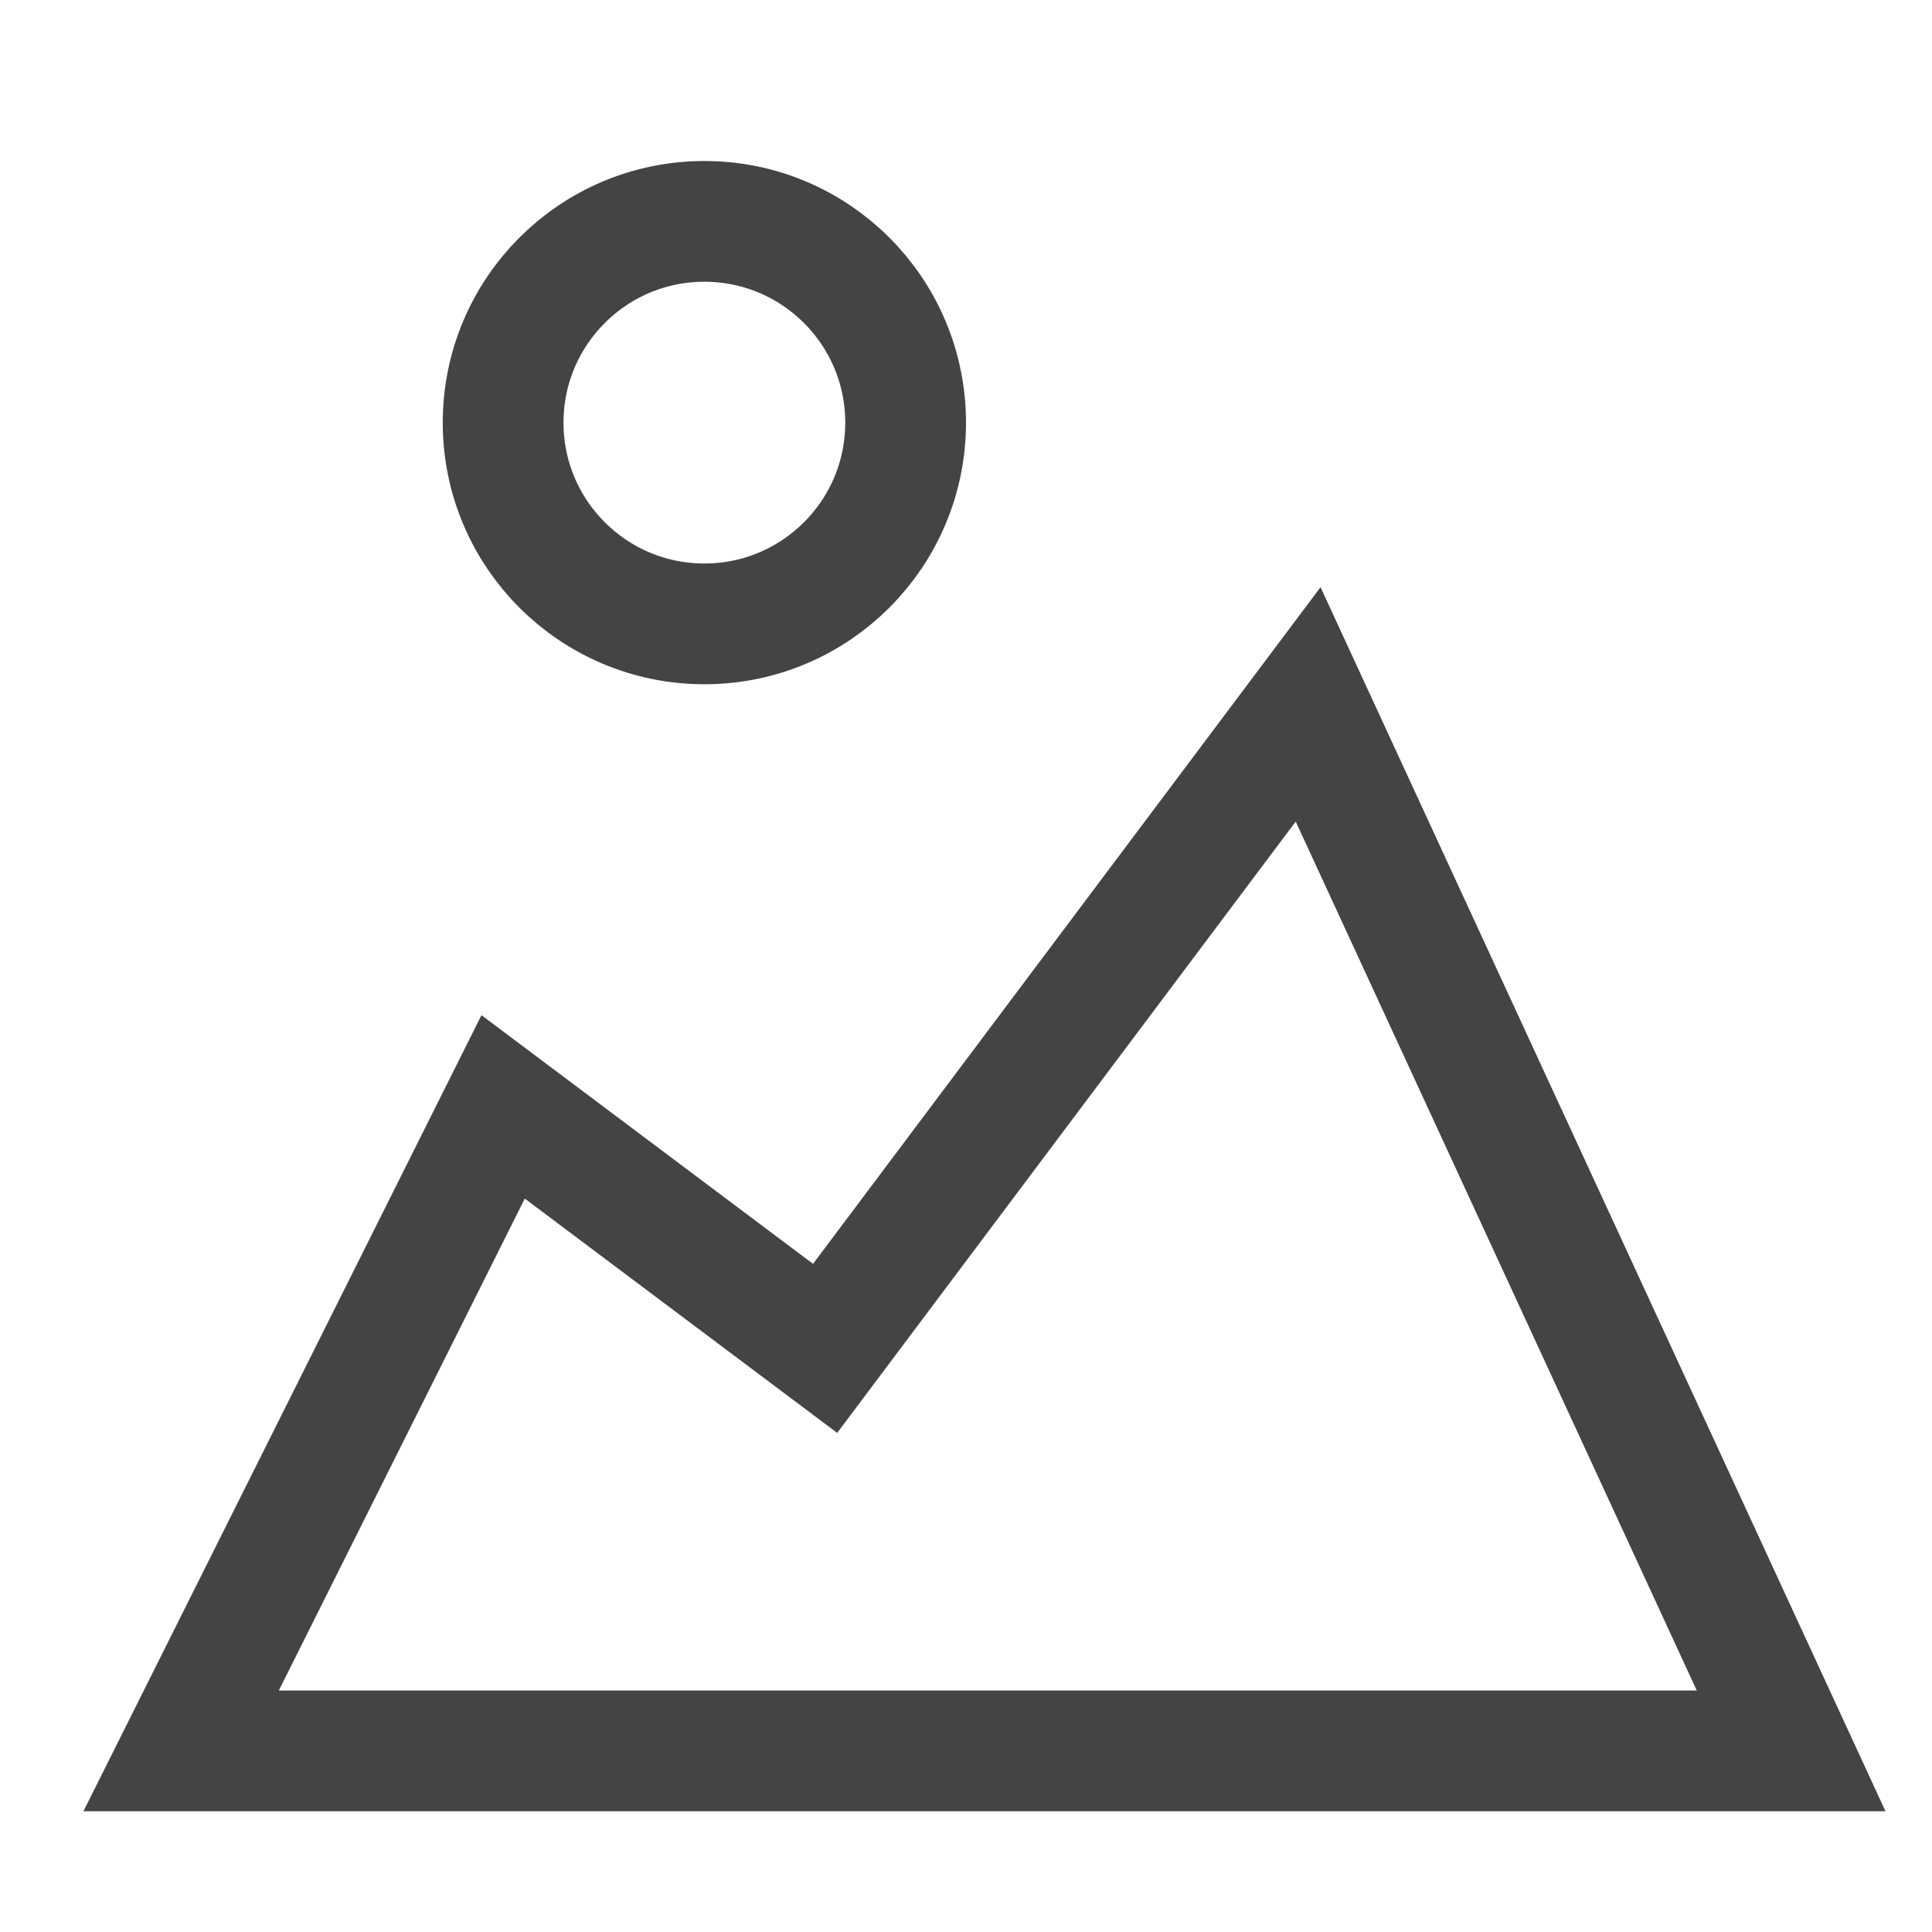
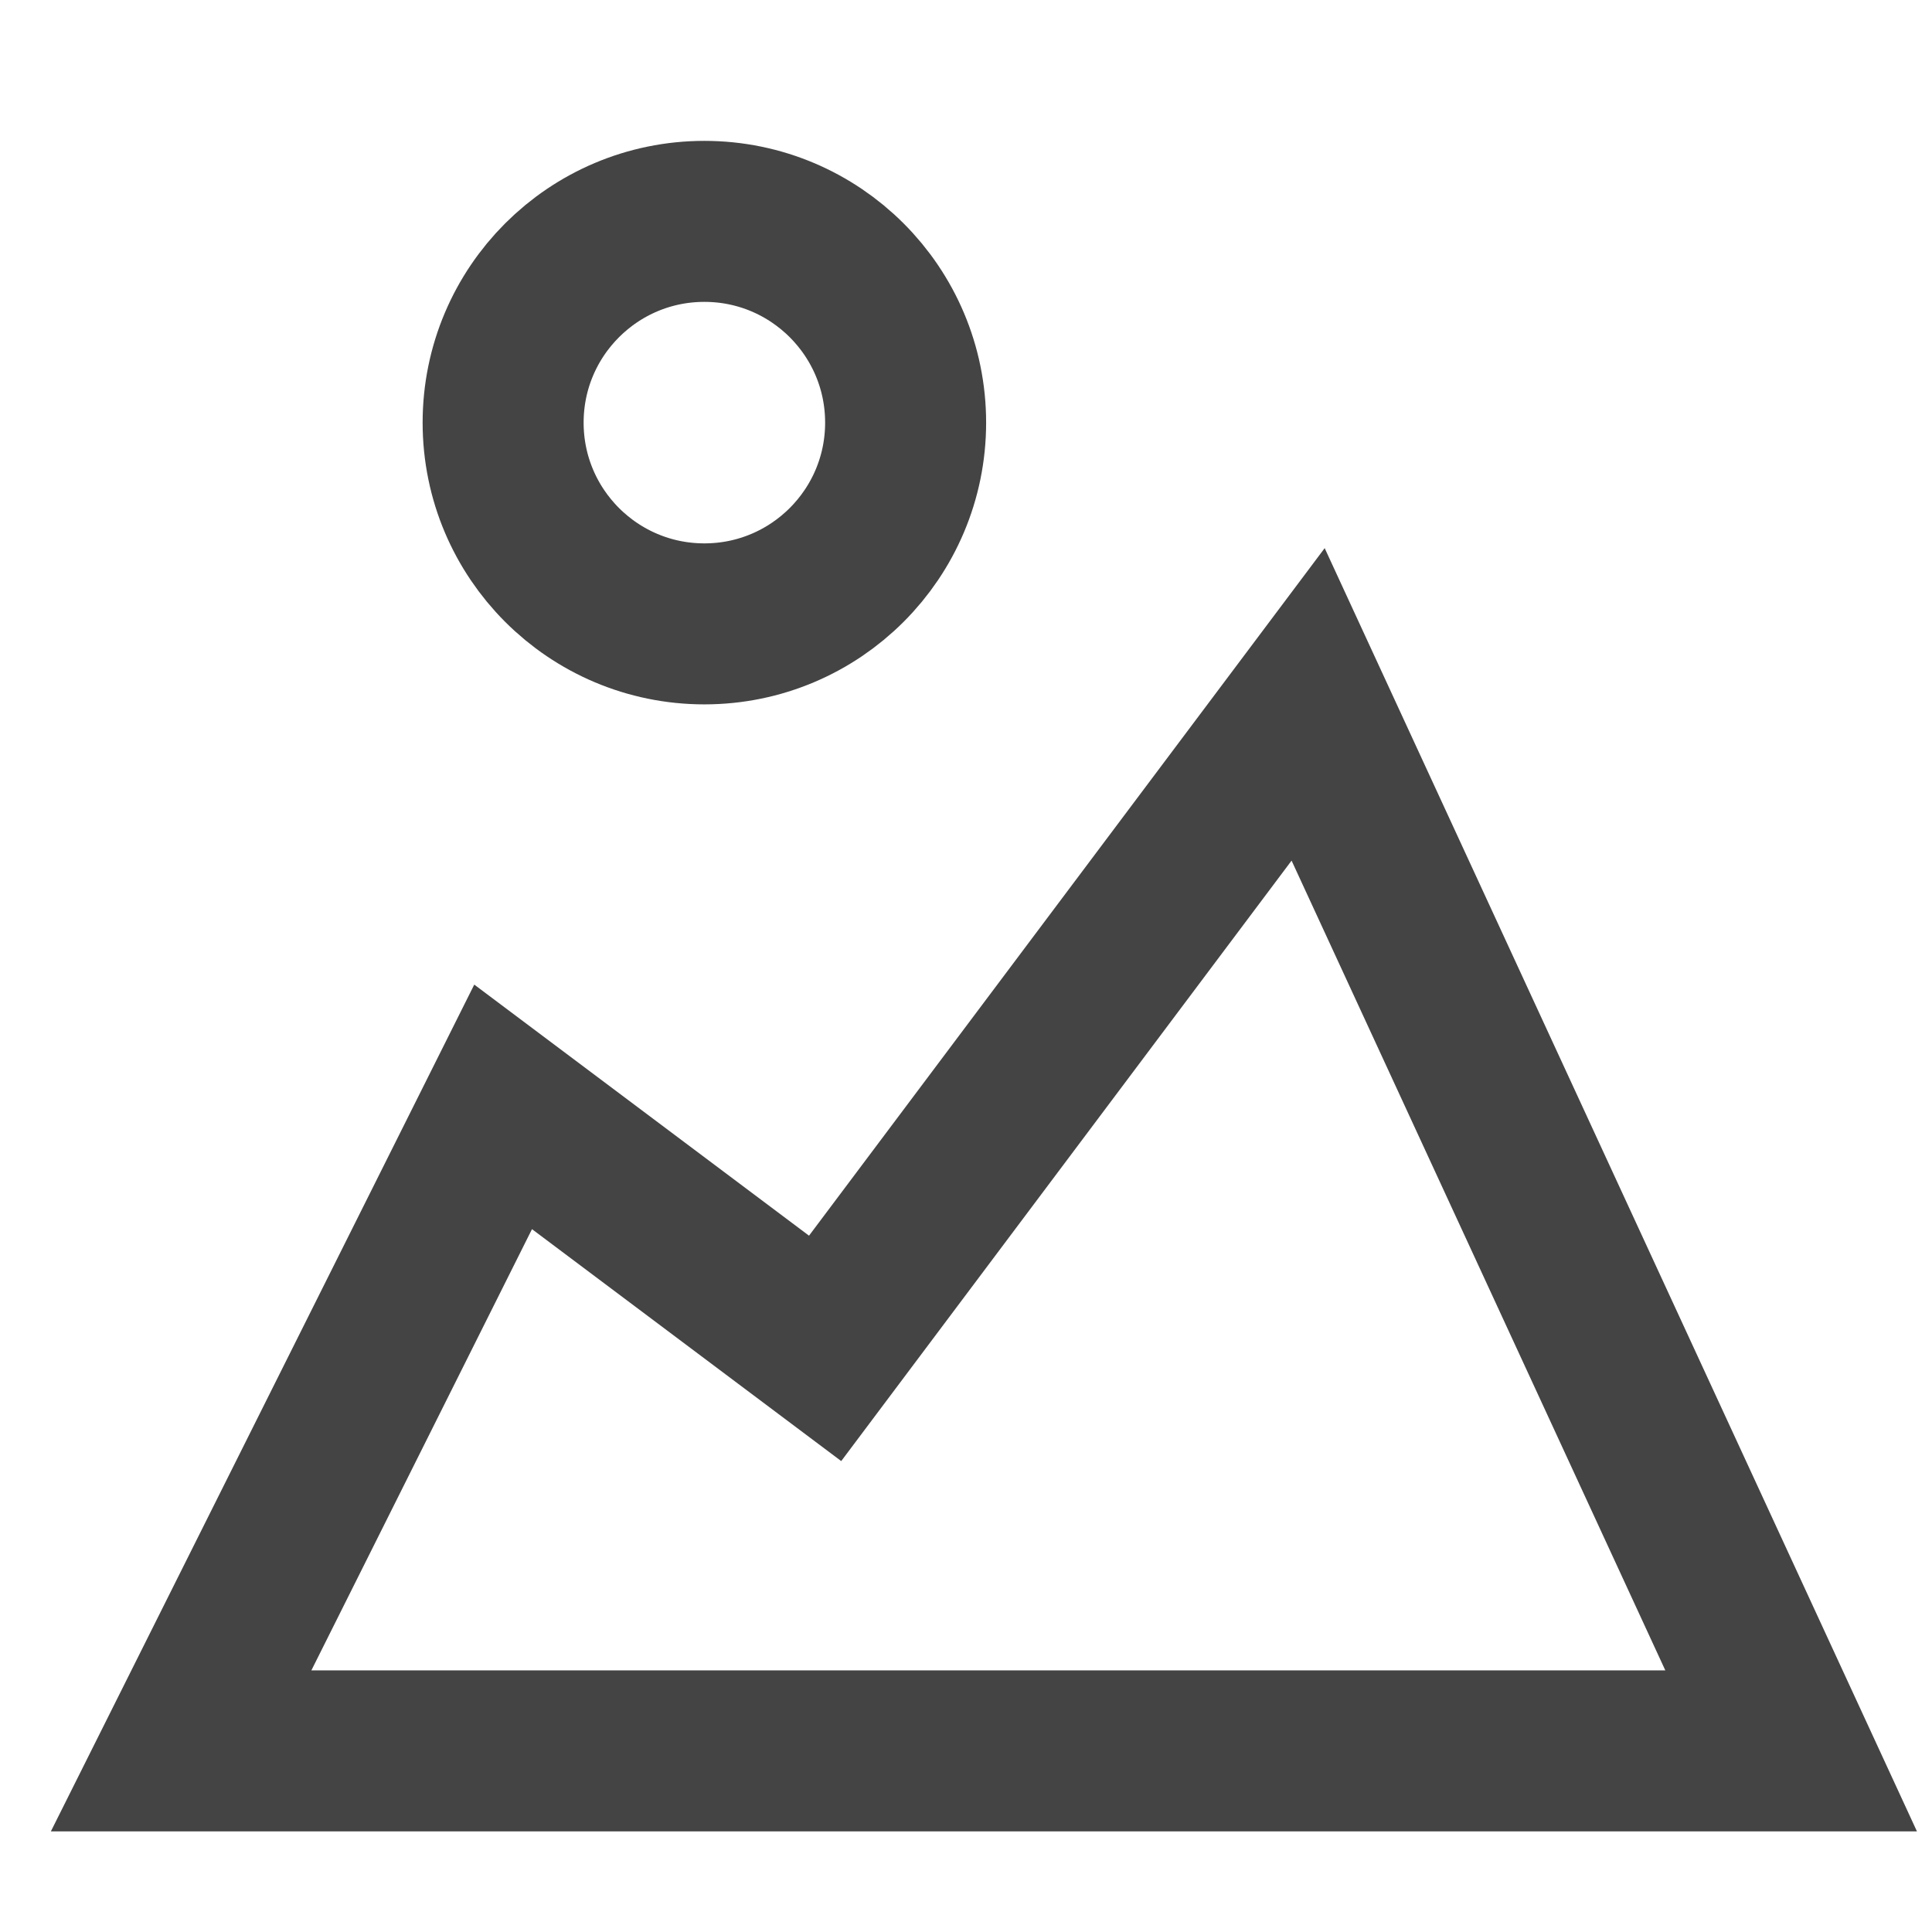
<svg xmlns="http://www.w3.org/2000/svg" x="0px" y="0px" width="18px" height="18px" viewBox="0 0 48 48">
  <g transform="translate(0.5, 0.5)">
-     <polygon fill="none" stroke="#444444" stroke-width="3" stroke-linecap="square" stroke-miterlimit="10" points="4,43 12,27 20,33 32,17 44,43 " stroke-linejoin="miter" />
-     <circle data-color="color-2" fill="none" stroke="#444444" stroke-width="3" stroke-linecap="square" stroke-miterlimit="10" cx="17" cy="10" r="5" stroke-linejoin="miter" />
+     <polygon fill="none" stroke="#444444" stroke-width="4" stroke-linecap="square" stroke-miterlimit="10" points="4,43 12,27 20,33 32,17 44,43 " stroke-linejoin="miter" />
+     <circle data-color="color-2" fill="none" stroke="#444444" stroke-width="4" stroke-linecap="square" stroke-miterlimit="10" cx="17" cy="10" r="5" stroke-linejoin="miter" />
  </g>
</svg>
